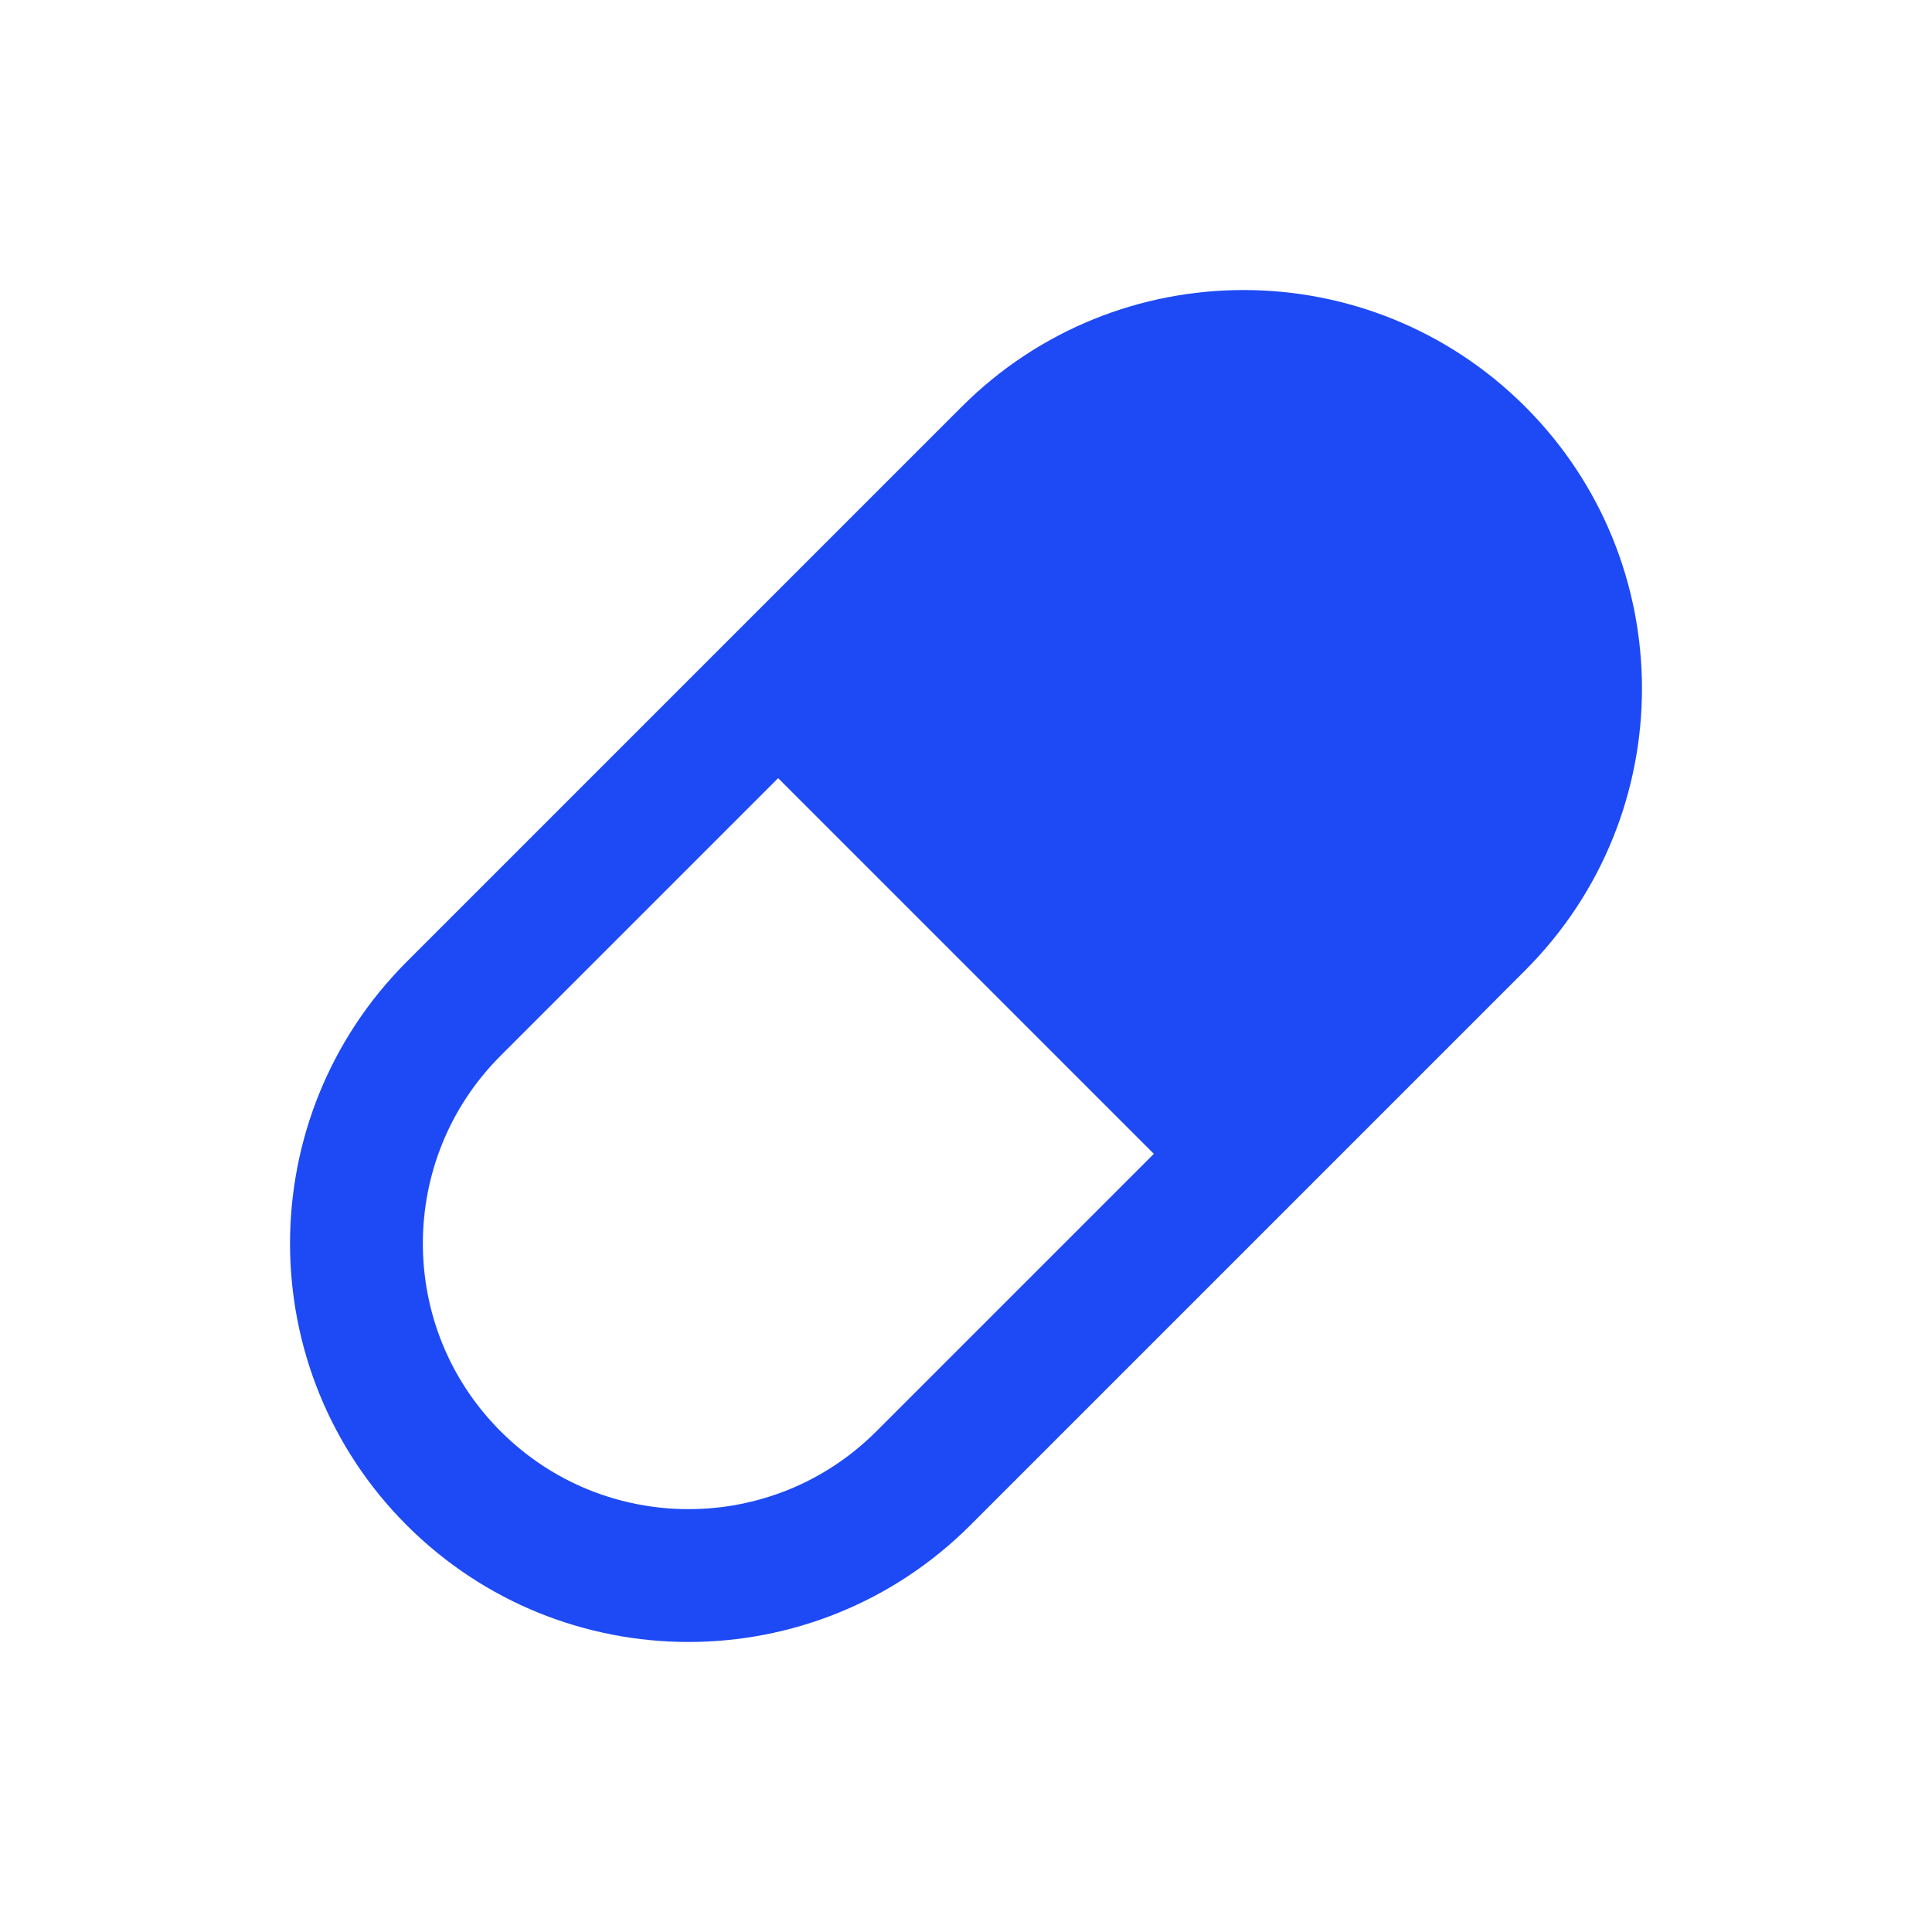
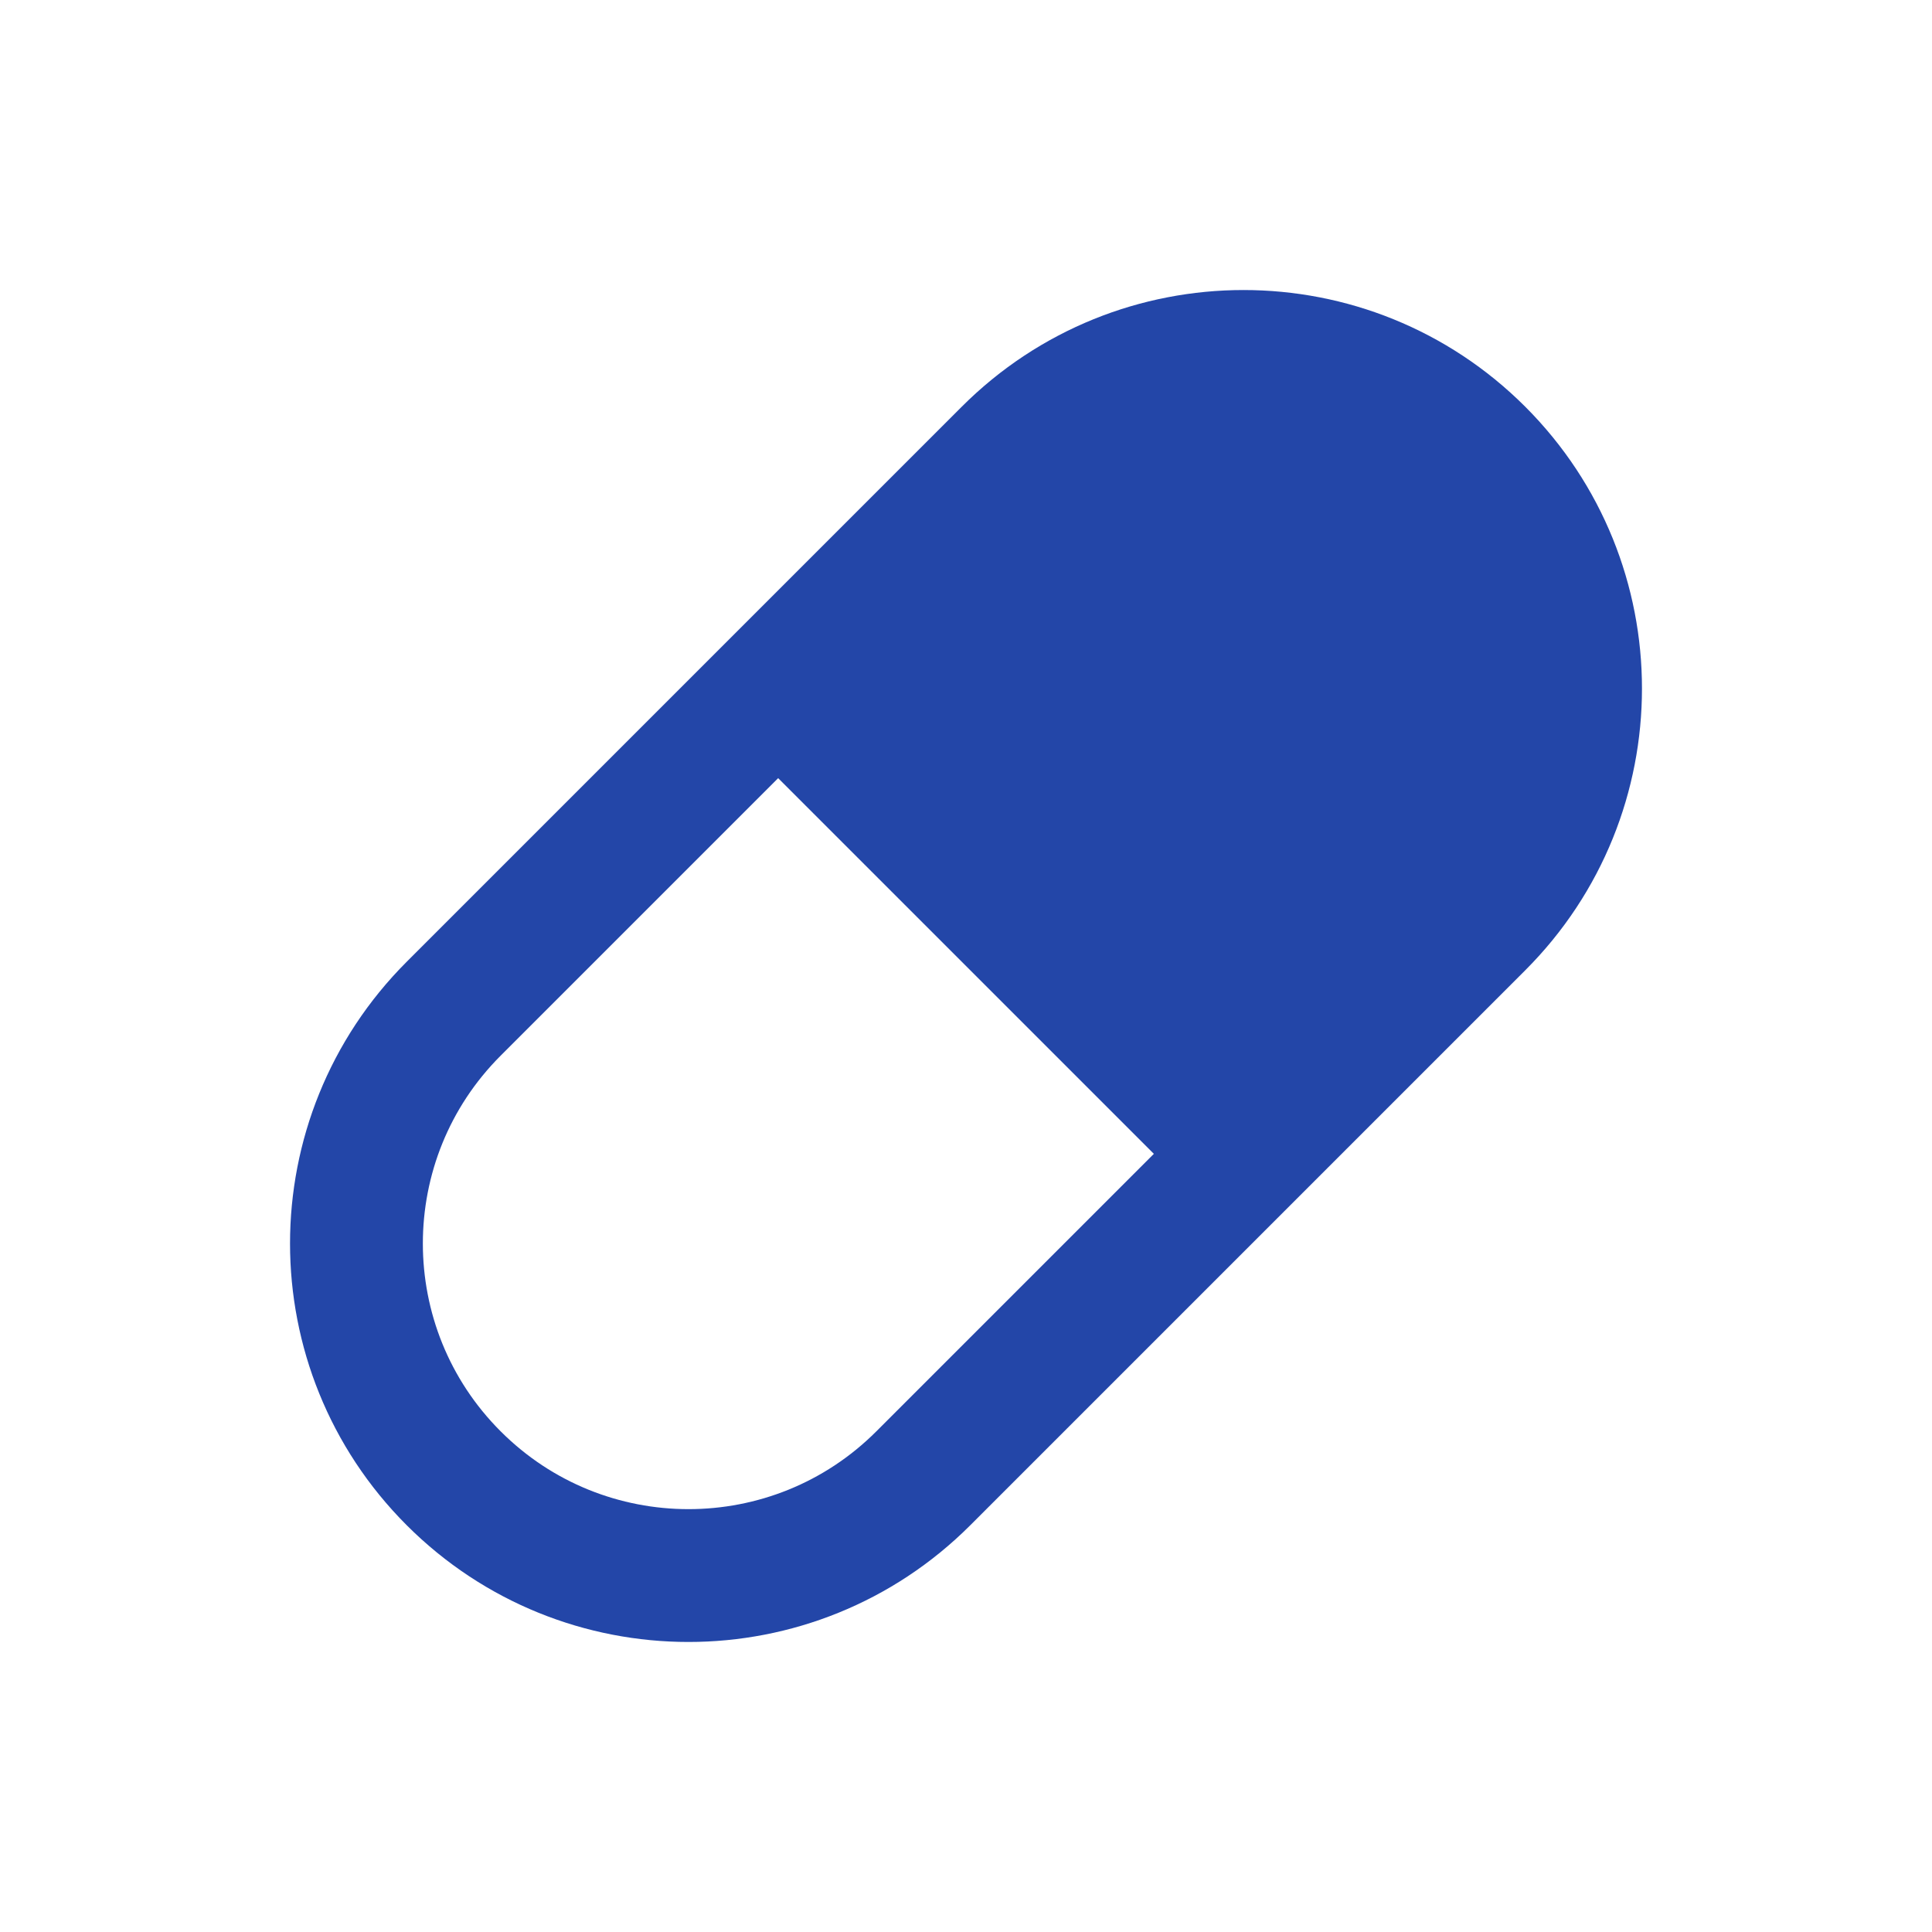
<svg xmlns="http://www.w3.org/2000/svg" viewBox="0 0 32 32">
  <g transform="rotate(-45 16 16)">
-     <path d="M16 10.5h6.5a5.5 5.5 0 0 1 0 11H16z" fill="#1D4AF5" />
-     <rect x="4" y="10.5" width="24" height="11" rx="5.5" fill="none" stroke="#1D4AF5" stroke-width="2.2" />
+     <path d="M16 10.5h6.5a5.5 5.5 0 0 1 0 11H16z" fill="#2346A8" />
+     <rect x="4" y="10.5" width="24" height="11" rx="5.5" fill="none" stroke="#2346A8" stroke-width="2.2" />
  </g>
</svg>
